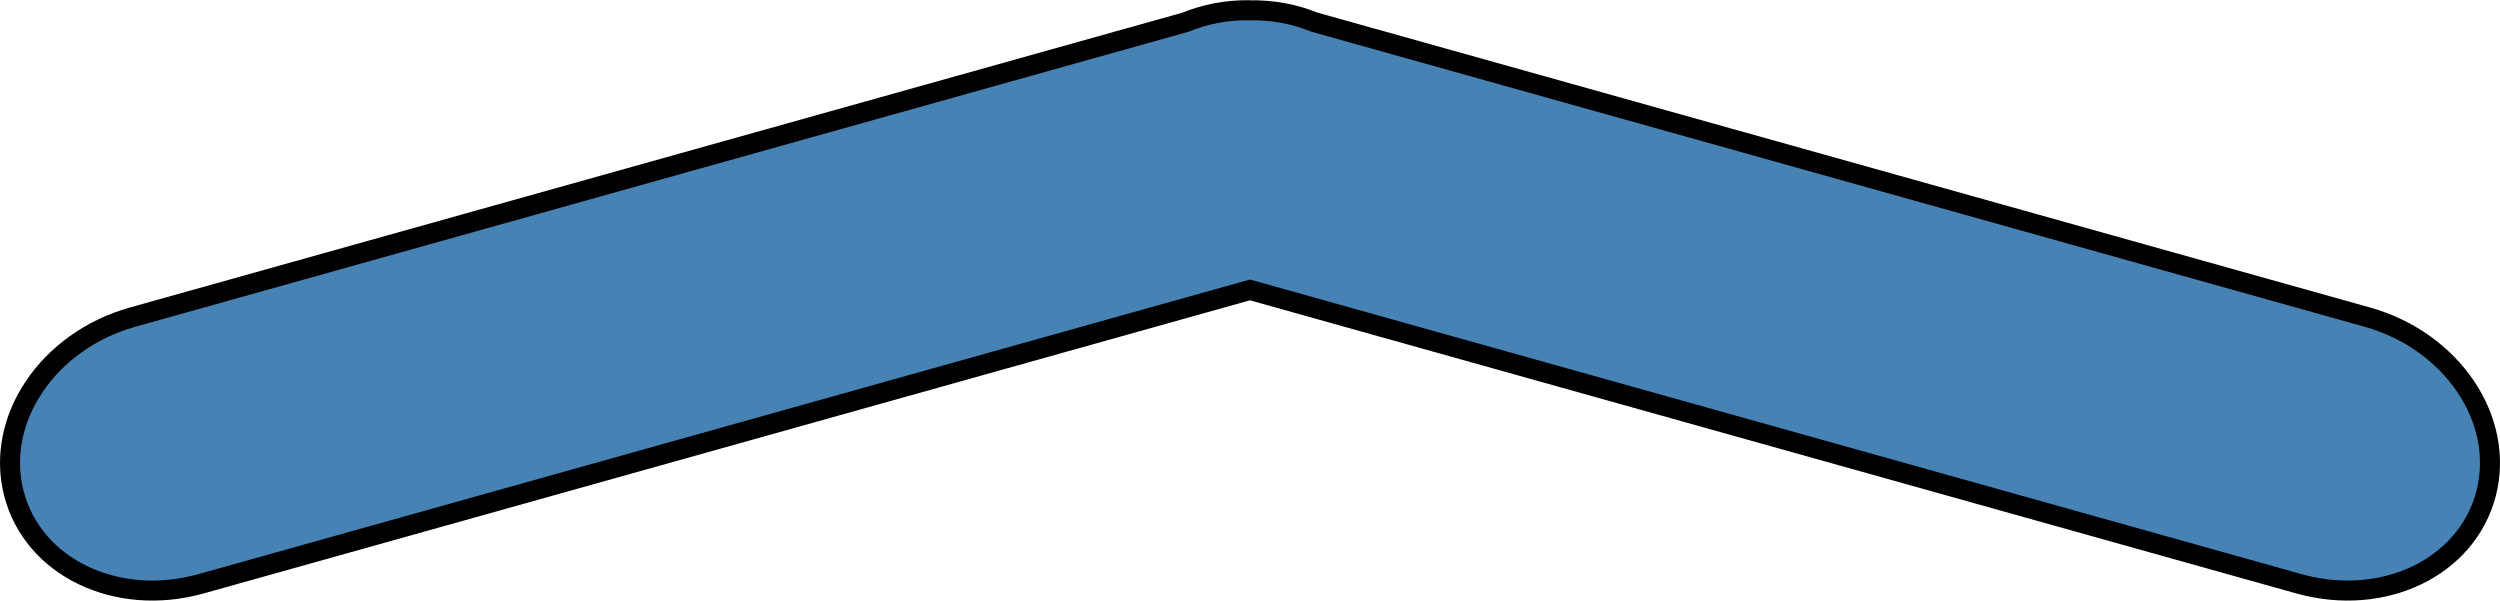
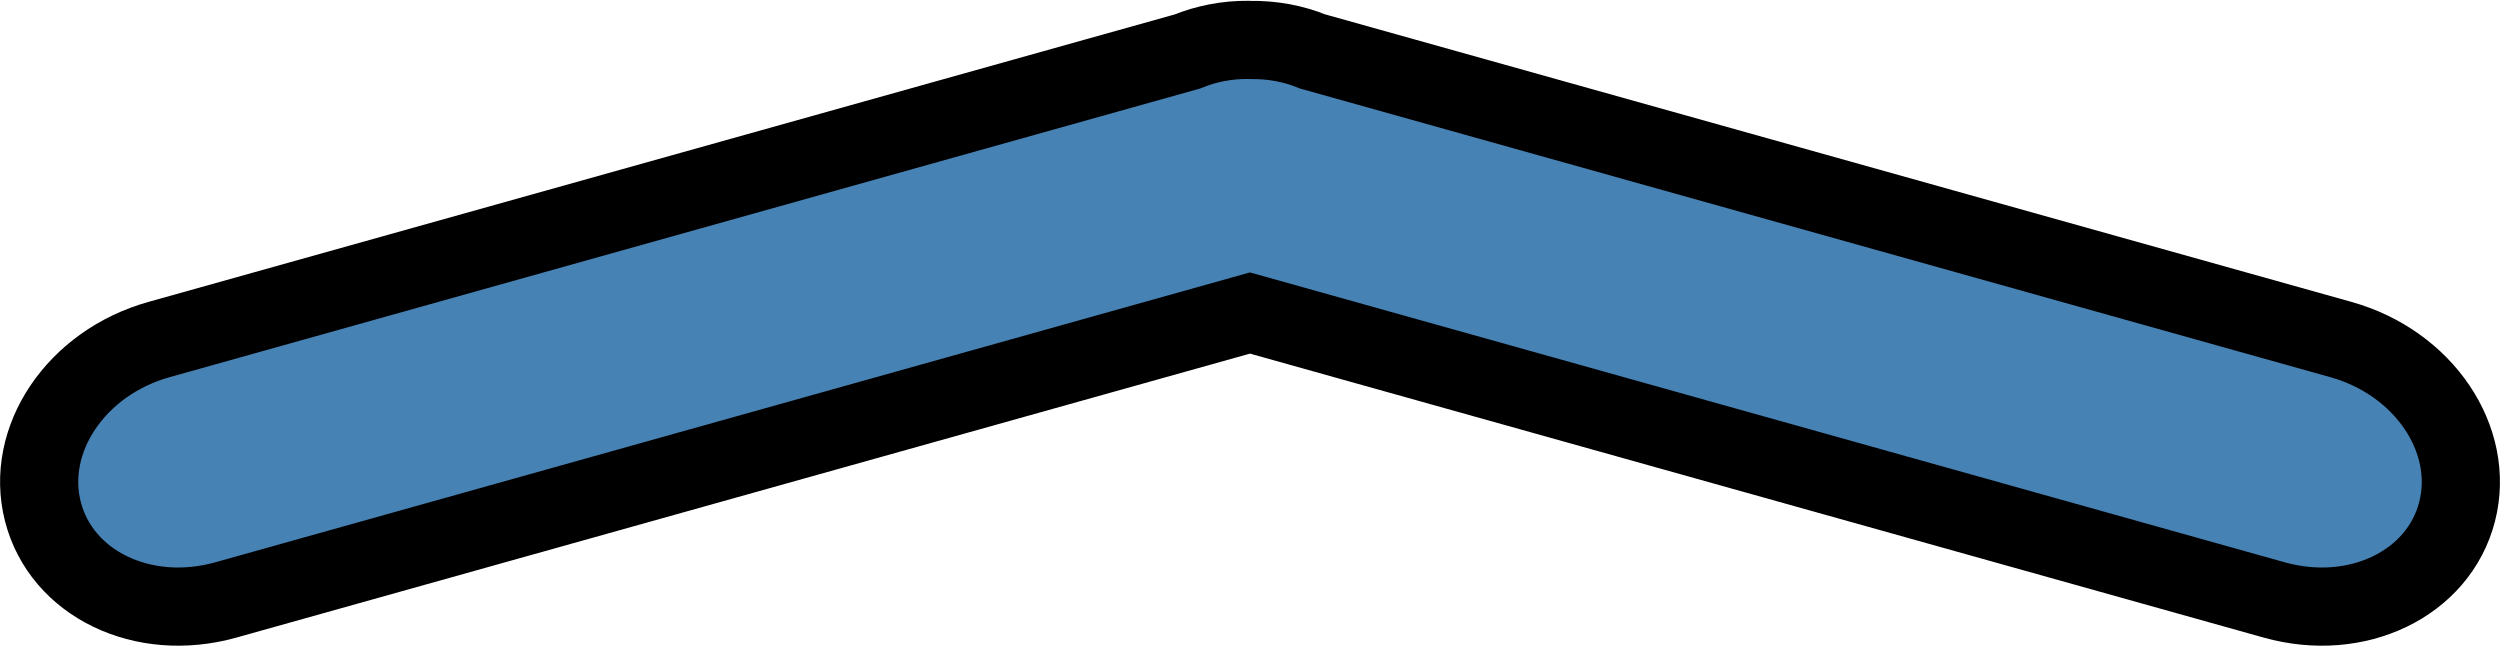
- <svg xmlns="http://www.w3.org/2000/svg" width="124.892" height="30" viewBox="0 0 124.892 30" version="1.1" id="svg1">
+ <svg xmlns="http://www.w3.org/2000/svg" width="127.897" height="33.023" viewBox="0 0 127.897 33.023" version="1.1" id="svg1">
  <defs id="defs1" />
-   <g id="layer1" transform="translate(-7.2929315e-4,-19.98955)">
-     <path id="rect1" style="fill:#4682b4;stroke:#000000;stroke-width:1" d="m 62.382,20.5 c -1.118,-0.011 -2.183,0.201 -3.139,0.593 L 6.63,35.831 c -4.236,1.186 -6.883,5.112 -5.937,8.802 0.946,3.69 5.118,5.706 9.354,4.52 L 62.444,34.473 114.847,49.153 c 4.236,1.186 8.408,-0.83 9.354,-4.52 0.946,-3.69 -1.706,-7.616 -5.942,-8.802 L 65.65,21.092 c -0.975,-0.399 -2.064,-0.607 -3.206,-0.587 -0.021,-2.43e-4 -0.041,-0.005 -0.062,-0.005 z" />
+   <g id="layer1" transform="translate(1.501945,-18.45952)">
+     <path id="rect1" style="fill:#4682b4;stroke:#000000;stroke-width:4;stroke-dasharray:none" d="m 62.382,20.5 c -1.118,-0.011 -2.183,0.201 -3.139,0.593 L 6.63,35.831 c -4.236,1.186 -6.883,5.112 -5.937,8.802 0.946,3.69 5.118,5.706 9.354,4.52 L 62.444,34.473 114.847,49.153 c 4.236,1.186 8.408,-0.83 9.354,-4.52 0.946,-3.69 -1.706,-7.616 -5.942,-8.802 L 65.65,21.092 c -0.975,-0.399 -2.064,-0.607 -3.206,-0.587 -0.021,-2.43e-4 -0.041,-0.005 -0.062,-0.005 z" />
  </g>
</svg>
